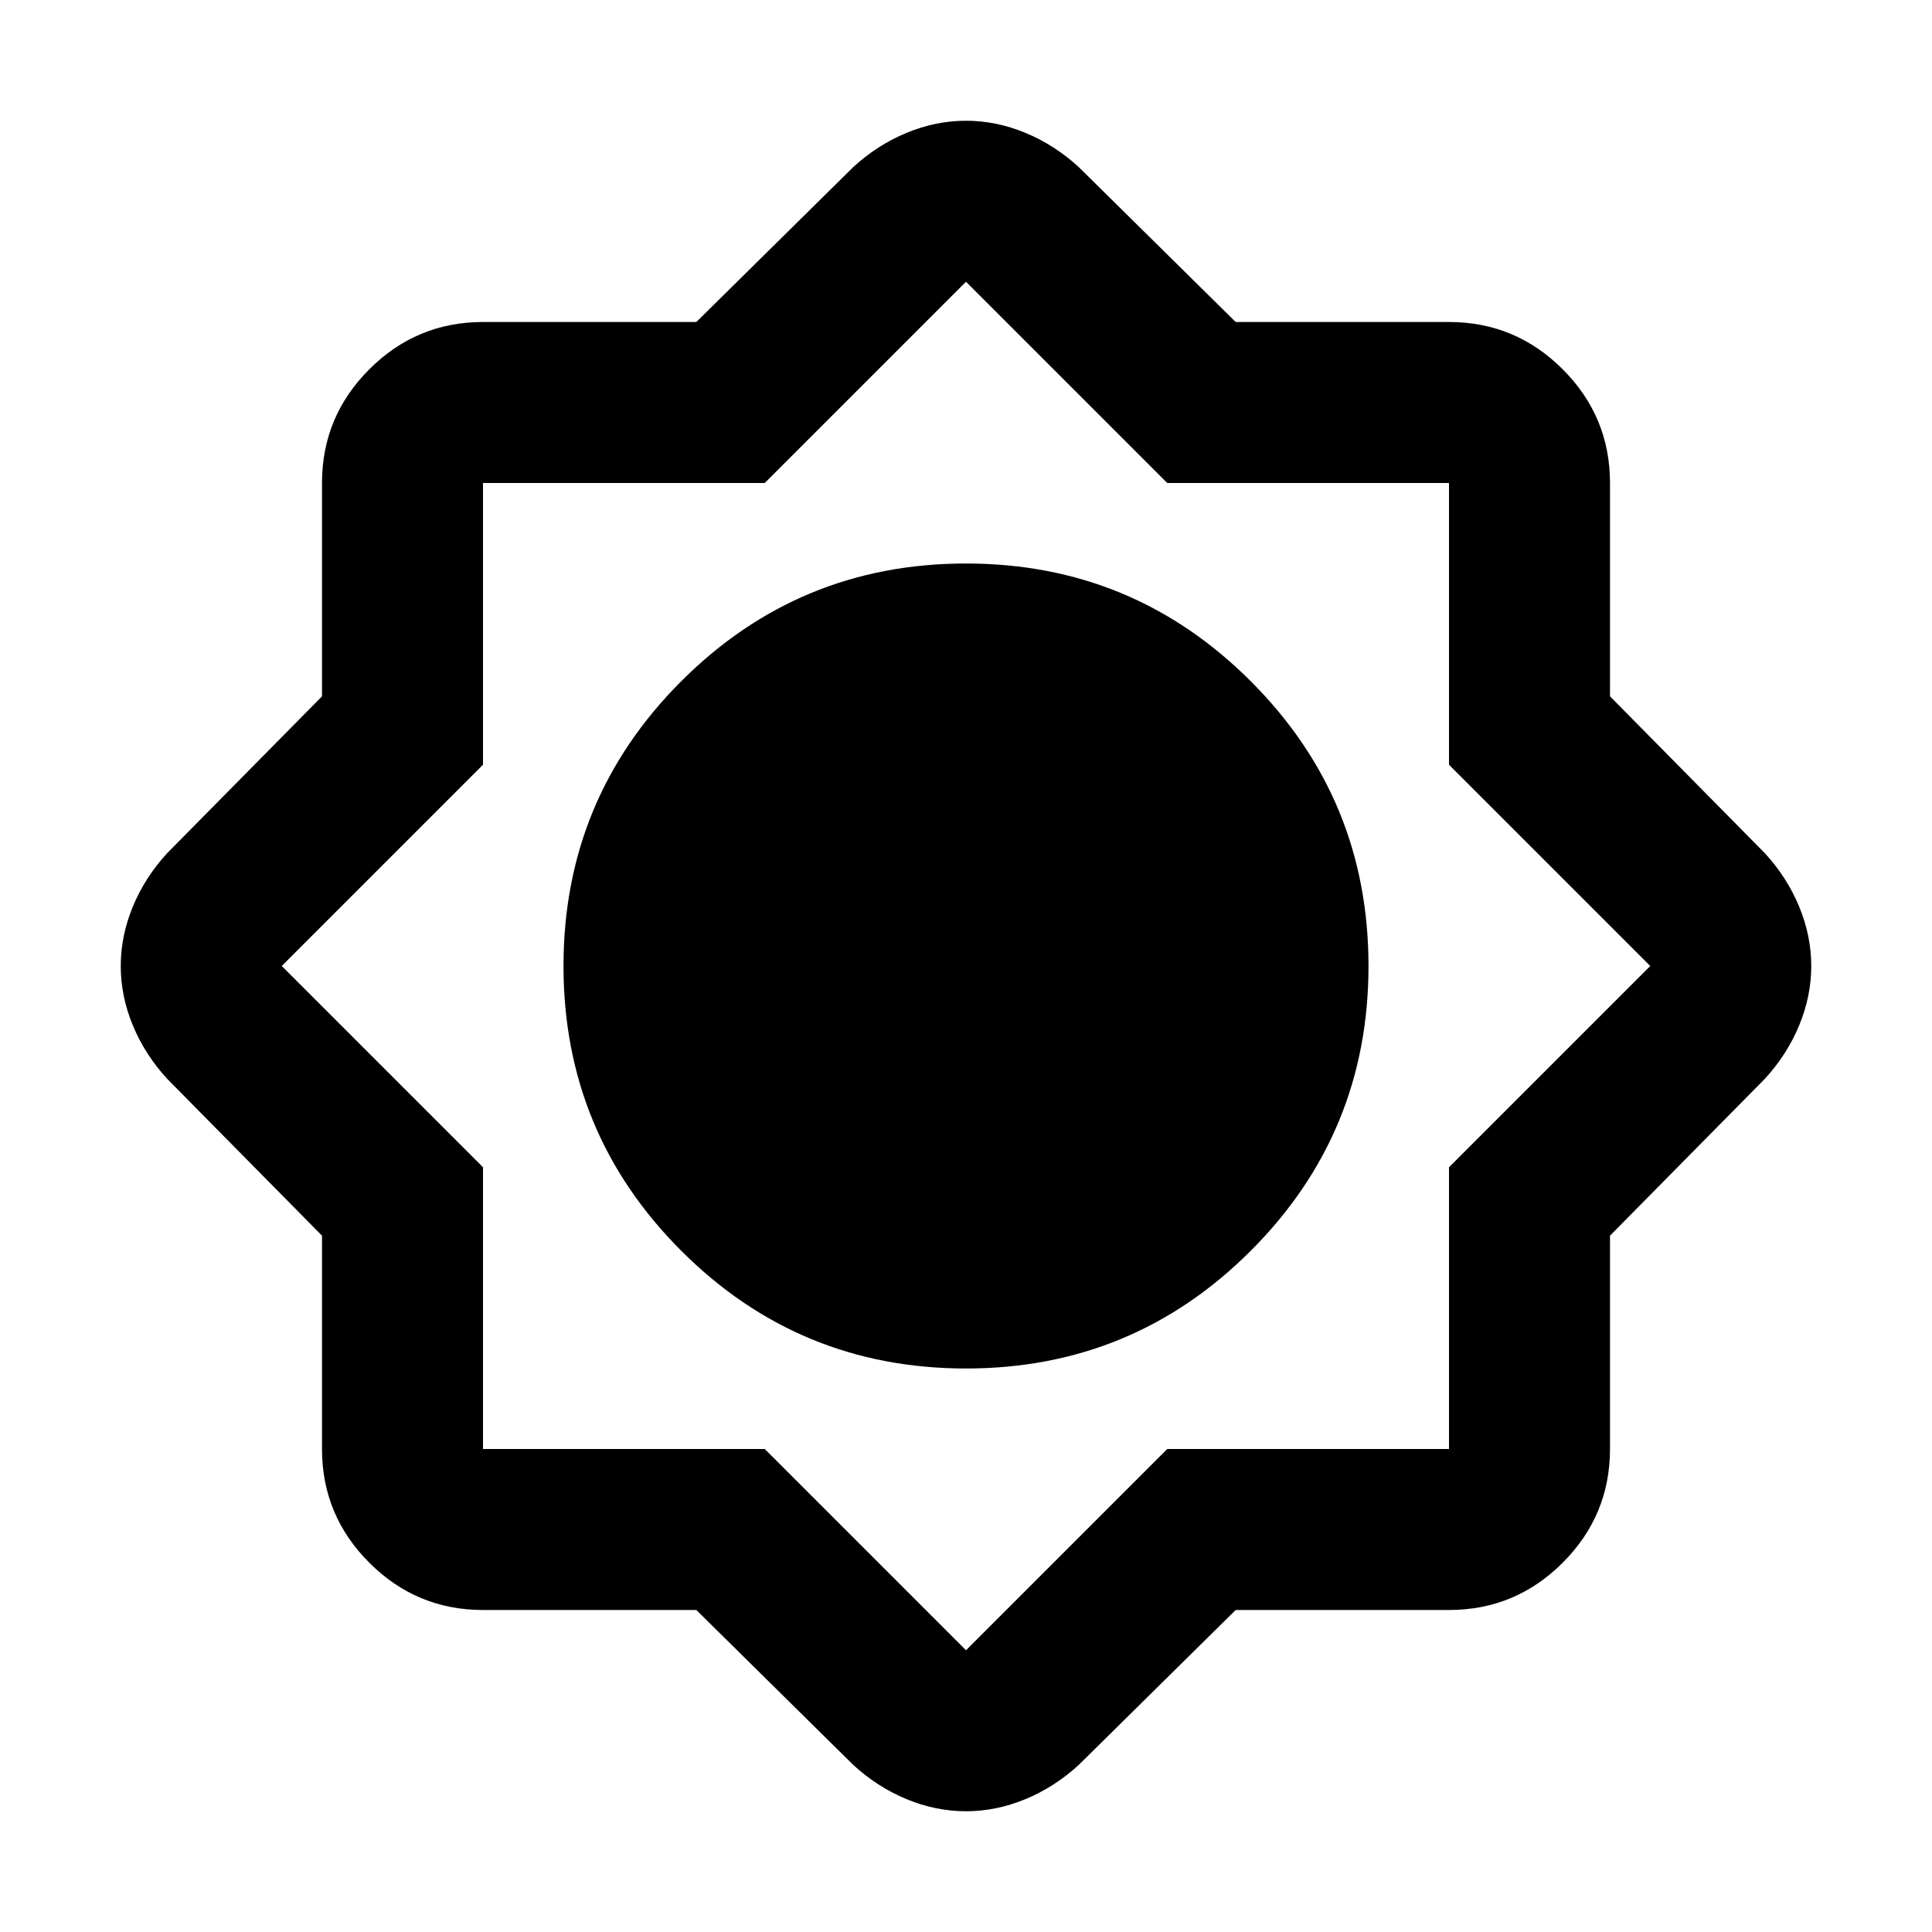
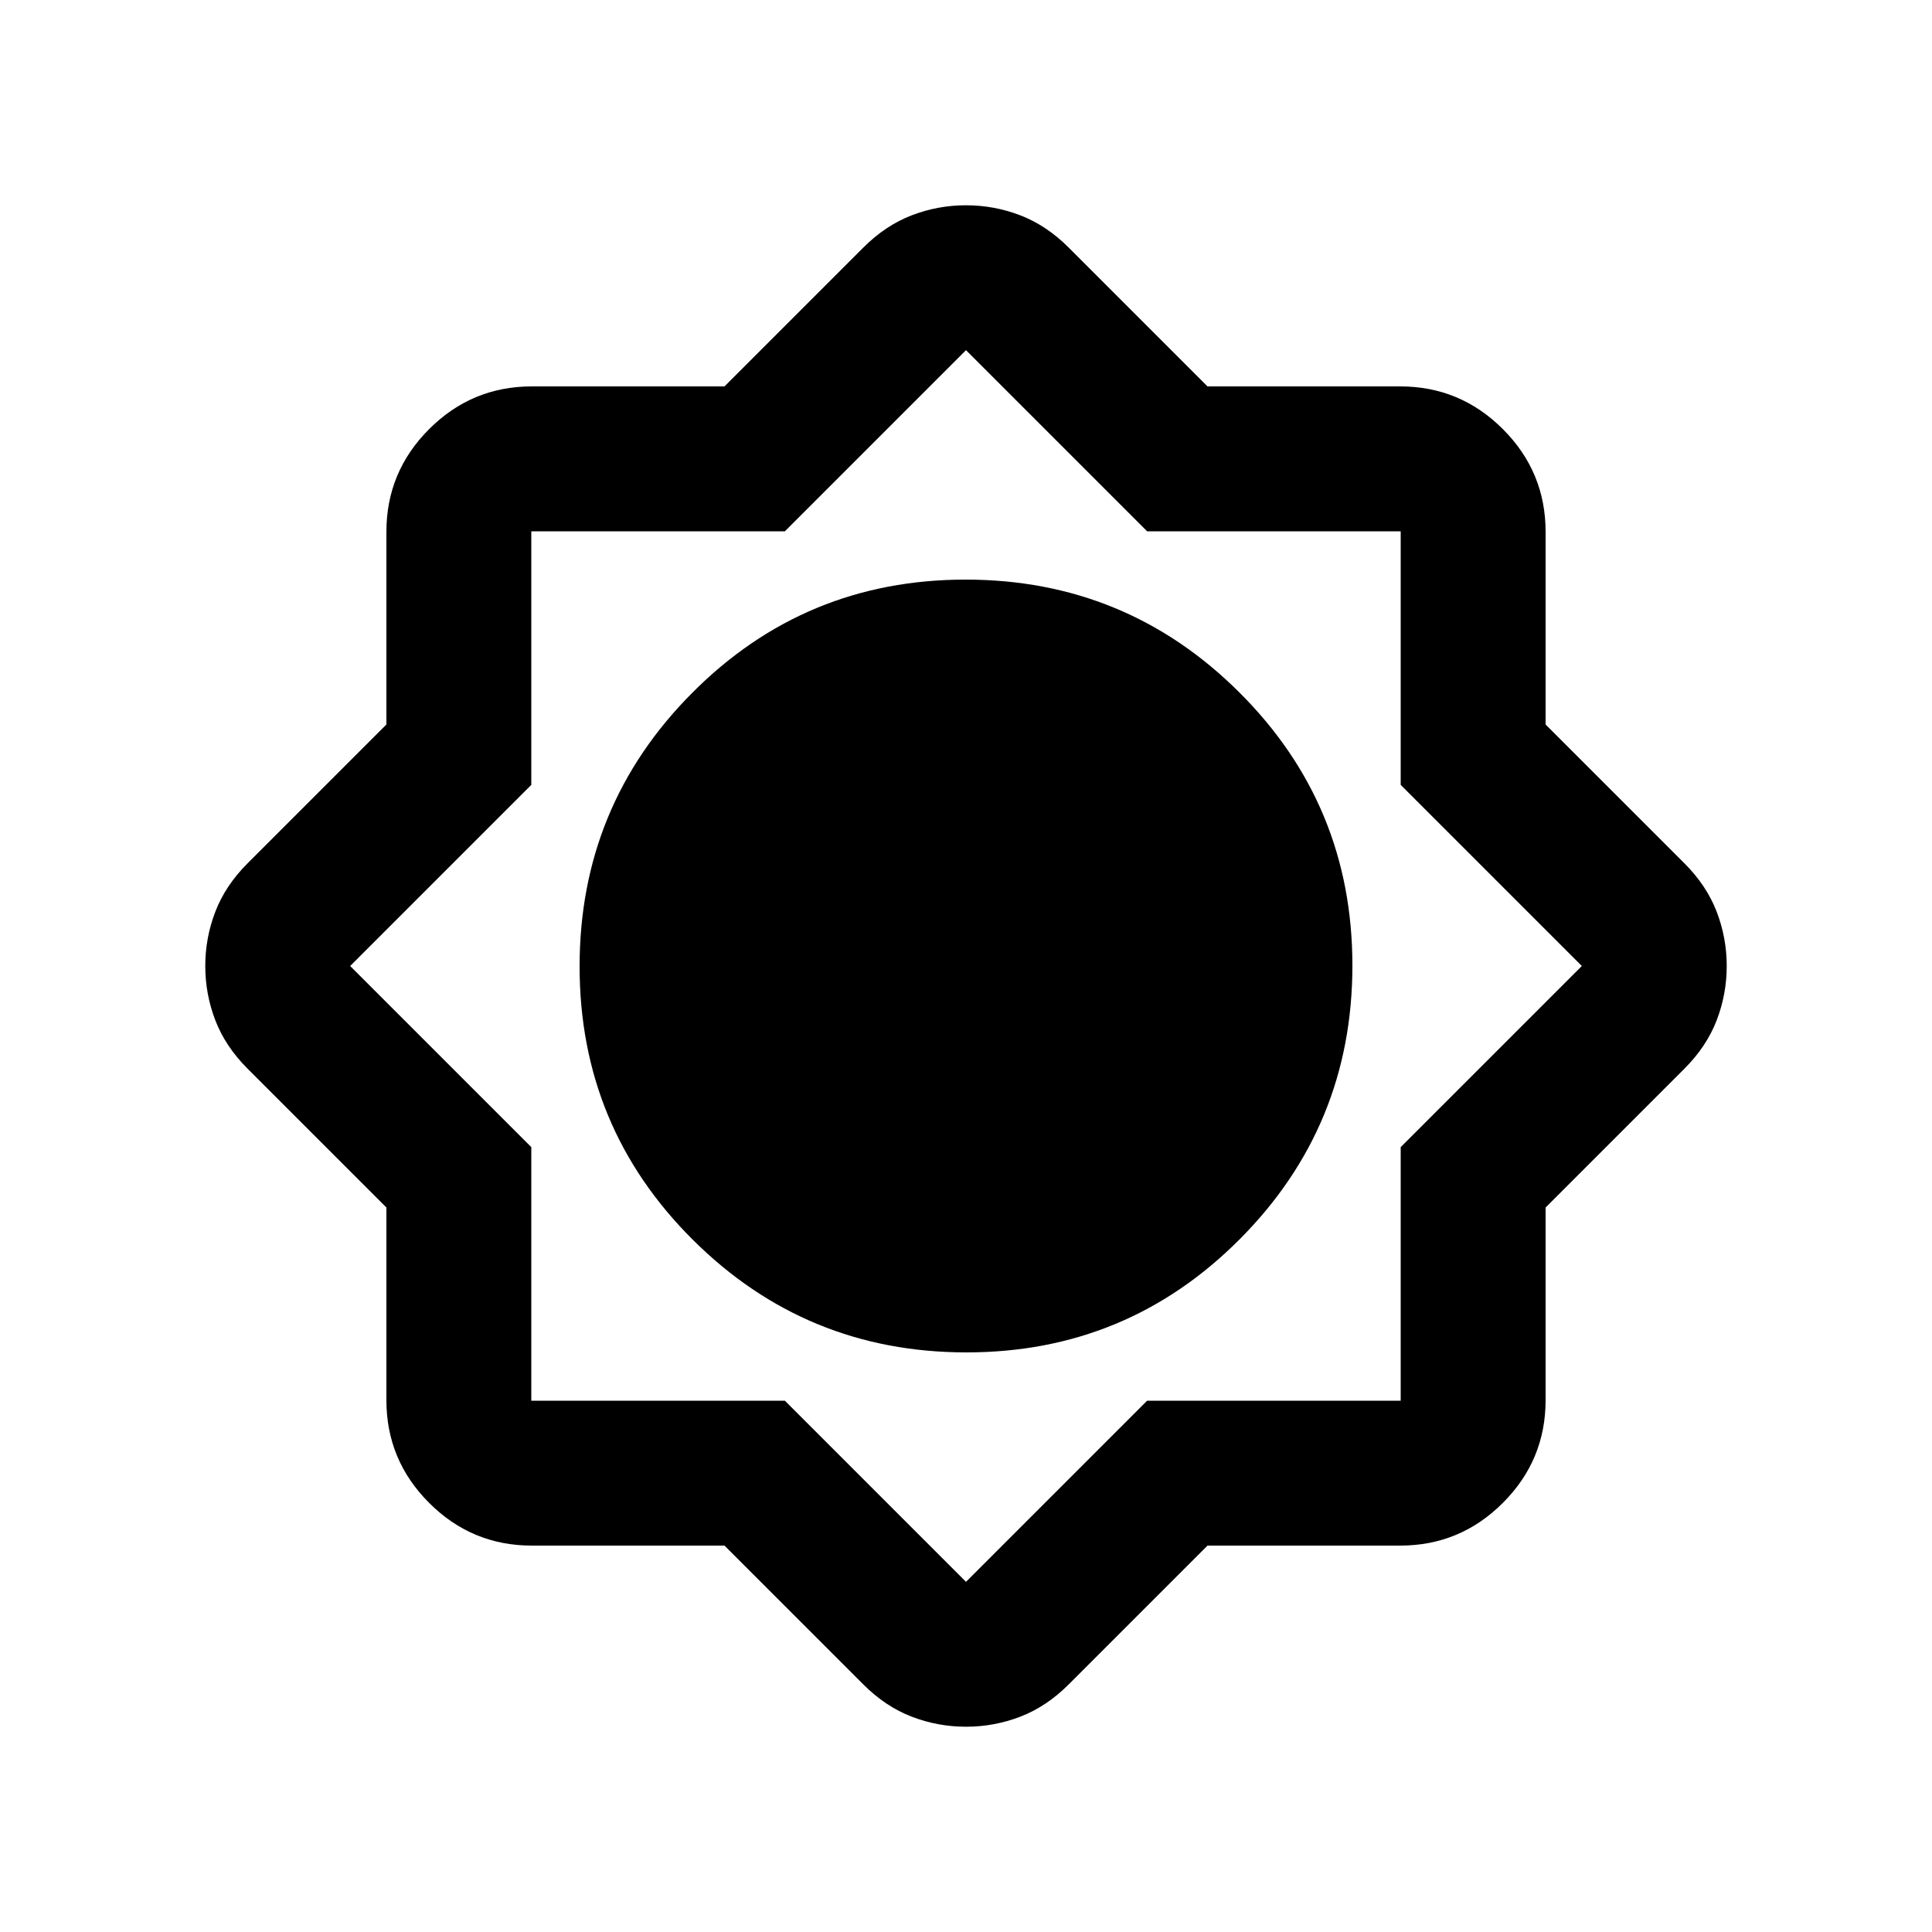
- <svg xmlns="http://www.w3.org/2000/svg" height="24" viewBox="0 -960 960 960" width="24">
-   <path d="M346-160H240q-33 0-56.5-23.5T160-240v-106l-77-78q-11-12-17-26.5T60-480q0-15 6-29.5T83-536l77-78v-106q0-33 23.5-56.5T240-800h106l78-77q12-11 26.5-17t29.5-6q15 0 29.5 6t26.5 17l78 77h106q33 0 56.5 23.5T800-720v106l77 78q11 12 17 26.5t6 29.5q0 15-6 29.5T877-424l-77 78v106q0 33-23.5 56.5T720-160H614l-78 77q-12 11-26.5 17T480-60q-15 0-29.5-6T424-83l-78-77Zm275.5-178.5Q680-397 680-480t-58.5-141.5Q563-680 480-680t-141.5 58.5Q280-563 280-480t58.5 141.5Q397-280 480-280t141.5-58.5ZM380-240l100 100 100-100h140v-140l100-100-100-100v-140H580L480-820 380-720H240v140L140-480l100 100v140h140Z" />
+ <svg xmlns="http://www.w3.org/2000/svg" height="20" viewBox="0 -960 960 960" width="20">
+   <path d="M360-192h-95.74q-29.81 0-51.03-21.23Q192-234.45 192-264.26V-360l-69-69q-11-11-16-24t-5-27q0-14 5-27t16-24l69-69v-95.74q0-29.81 21.23-51.03Q234.45-768 264.26-768H360l69-69q11-11 24-16t27-5q14 0 27 5t24 16l69 69h95.74q29.81 0 51.03 21.23Q768-725.55 768-695.74V-600l69 69q11 11 16 24t5 27q0 14-5 27t-16 24l-69 69v95.74q0 29.81-21.23 51.03Q725.55-192 695.74-192H600l-69 69q-11 11-24 16t-27 5q-14 0-27-5t-24-16l-69-69Zm256-152.23q56-56.22 56-136Q672-560 615.77-616q-56.22-56-136-56Q400-672 344-615.77q-56 56.22-56 136Q288-400 344.23-344q56.22 56 136 56Q560-288 616-344.23ZM390-264l90 90 90-90h126v-126l90-90-90-90v-126H570l-90-90-90 90H264v126l-90 90 90 90v126h126Z" />
</svg>
